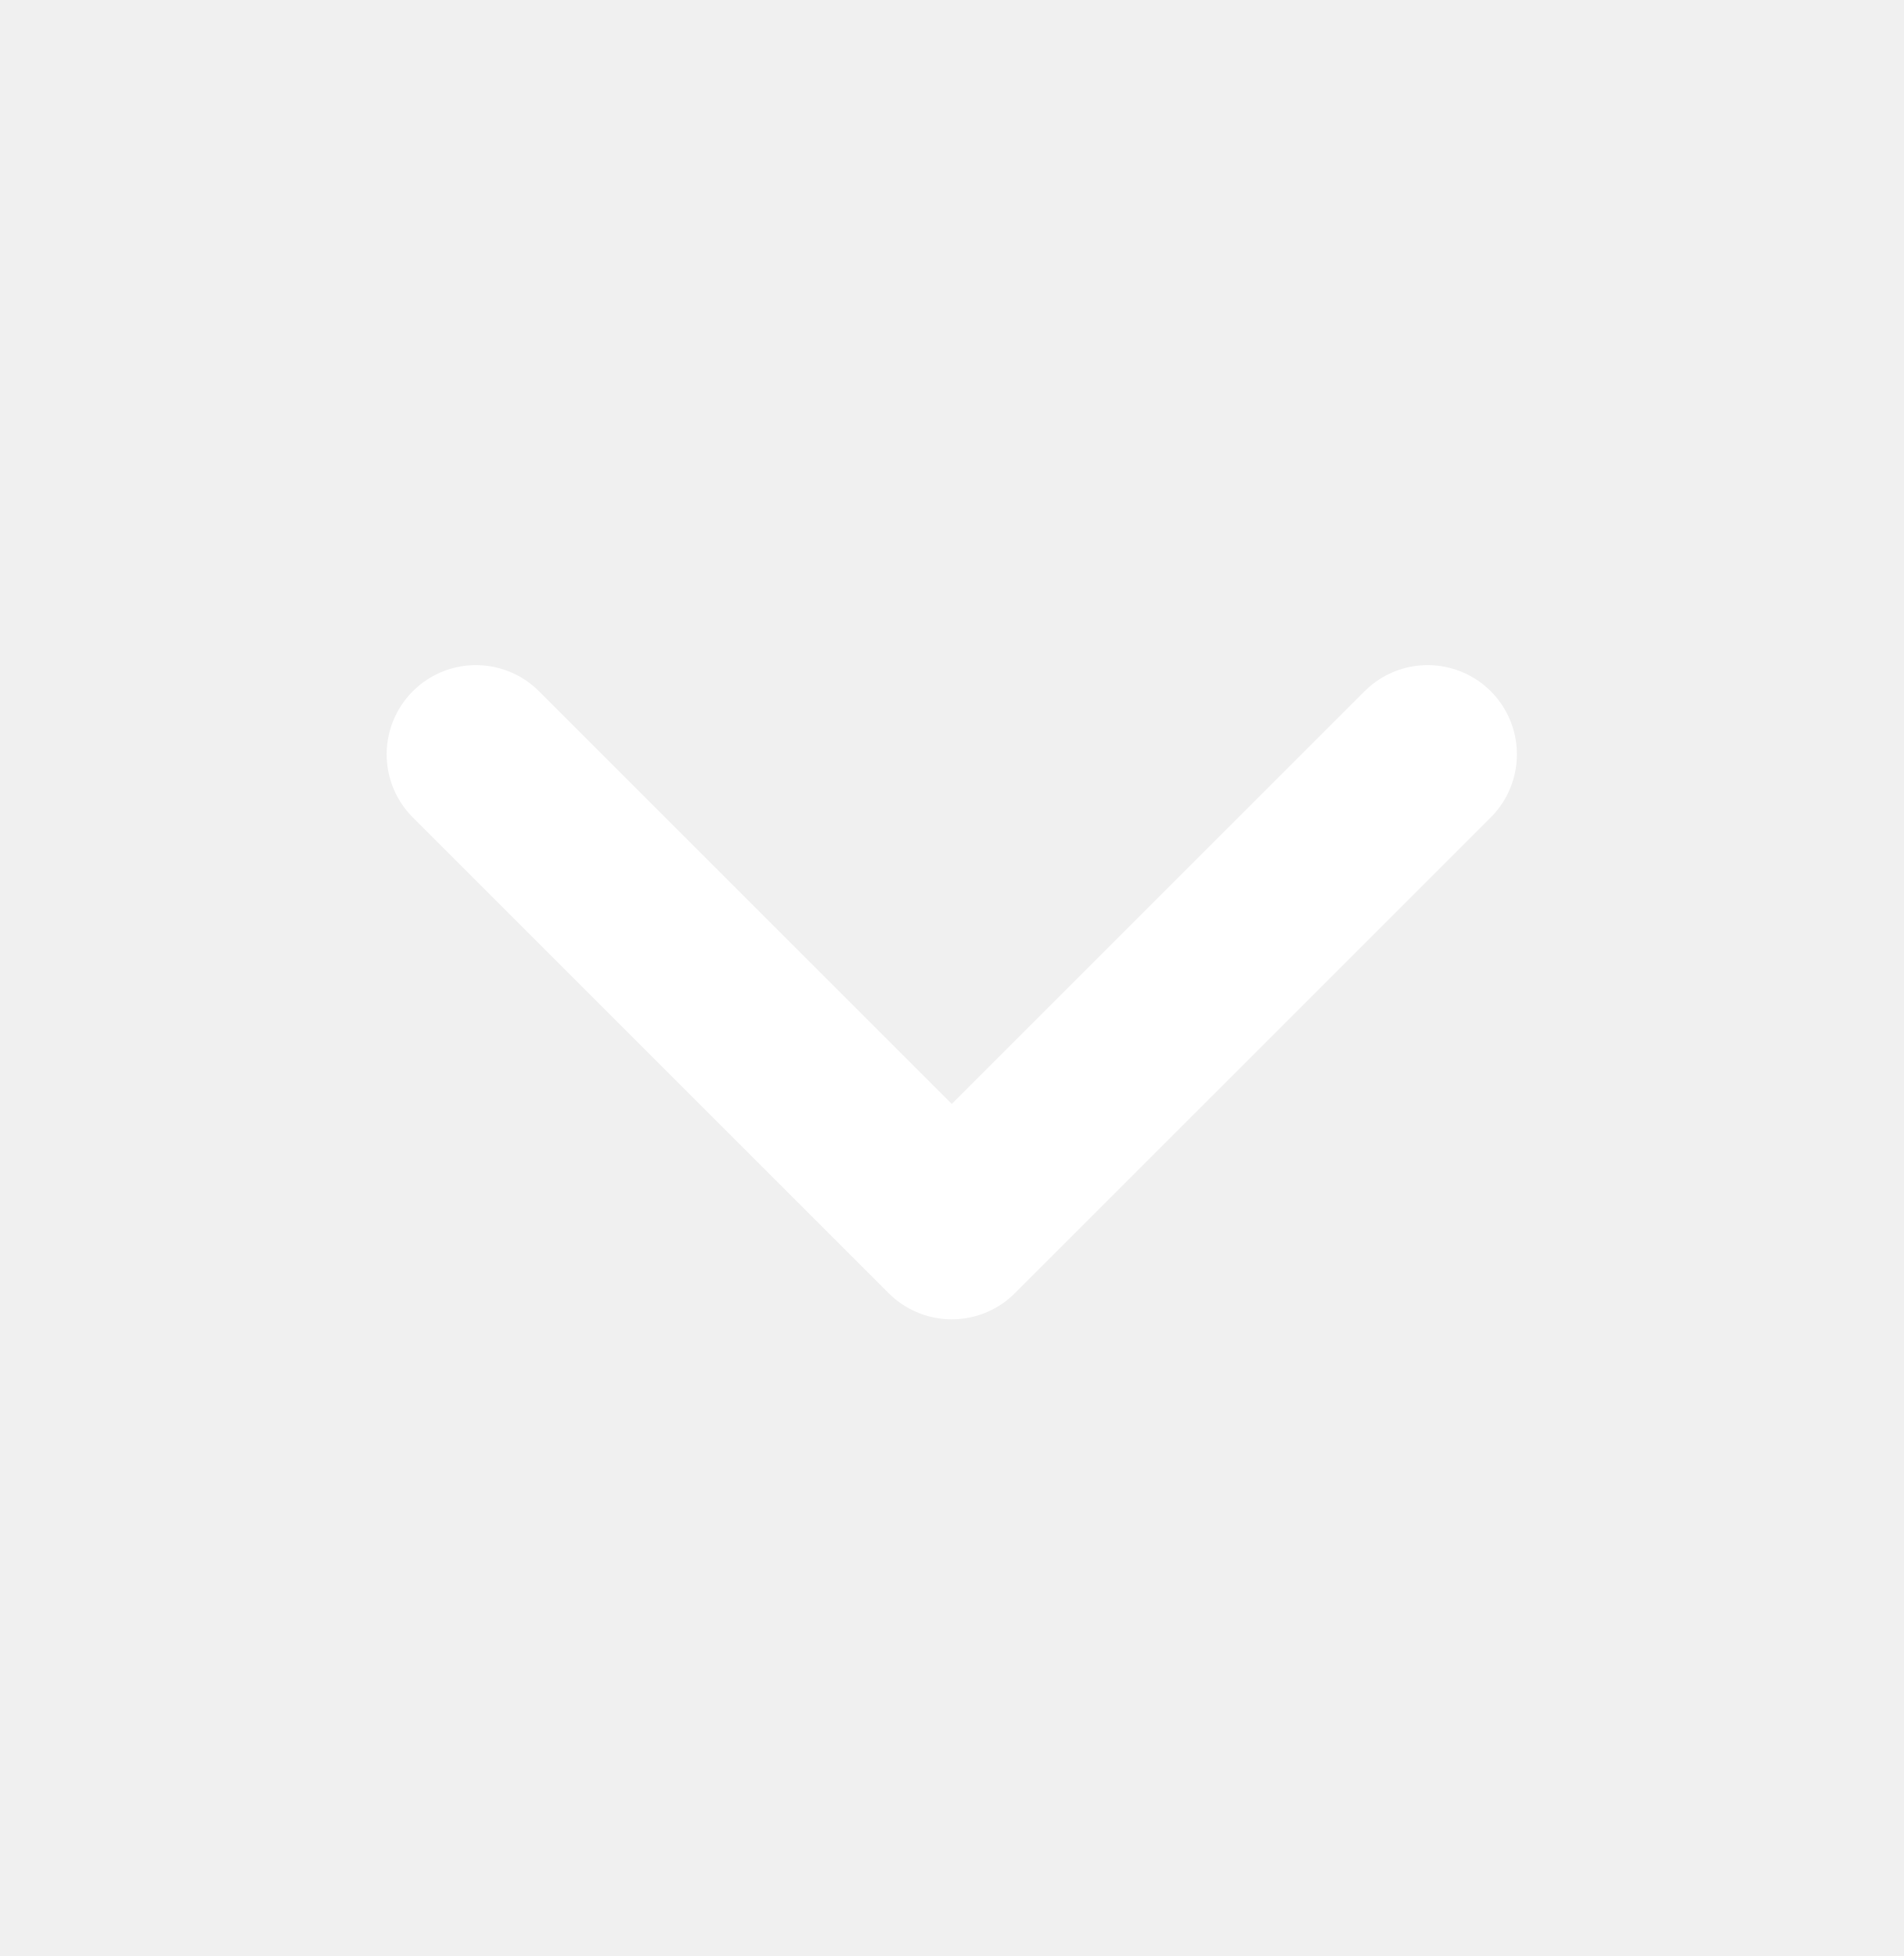
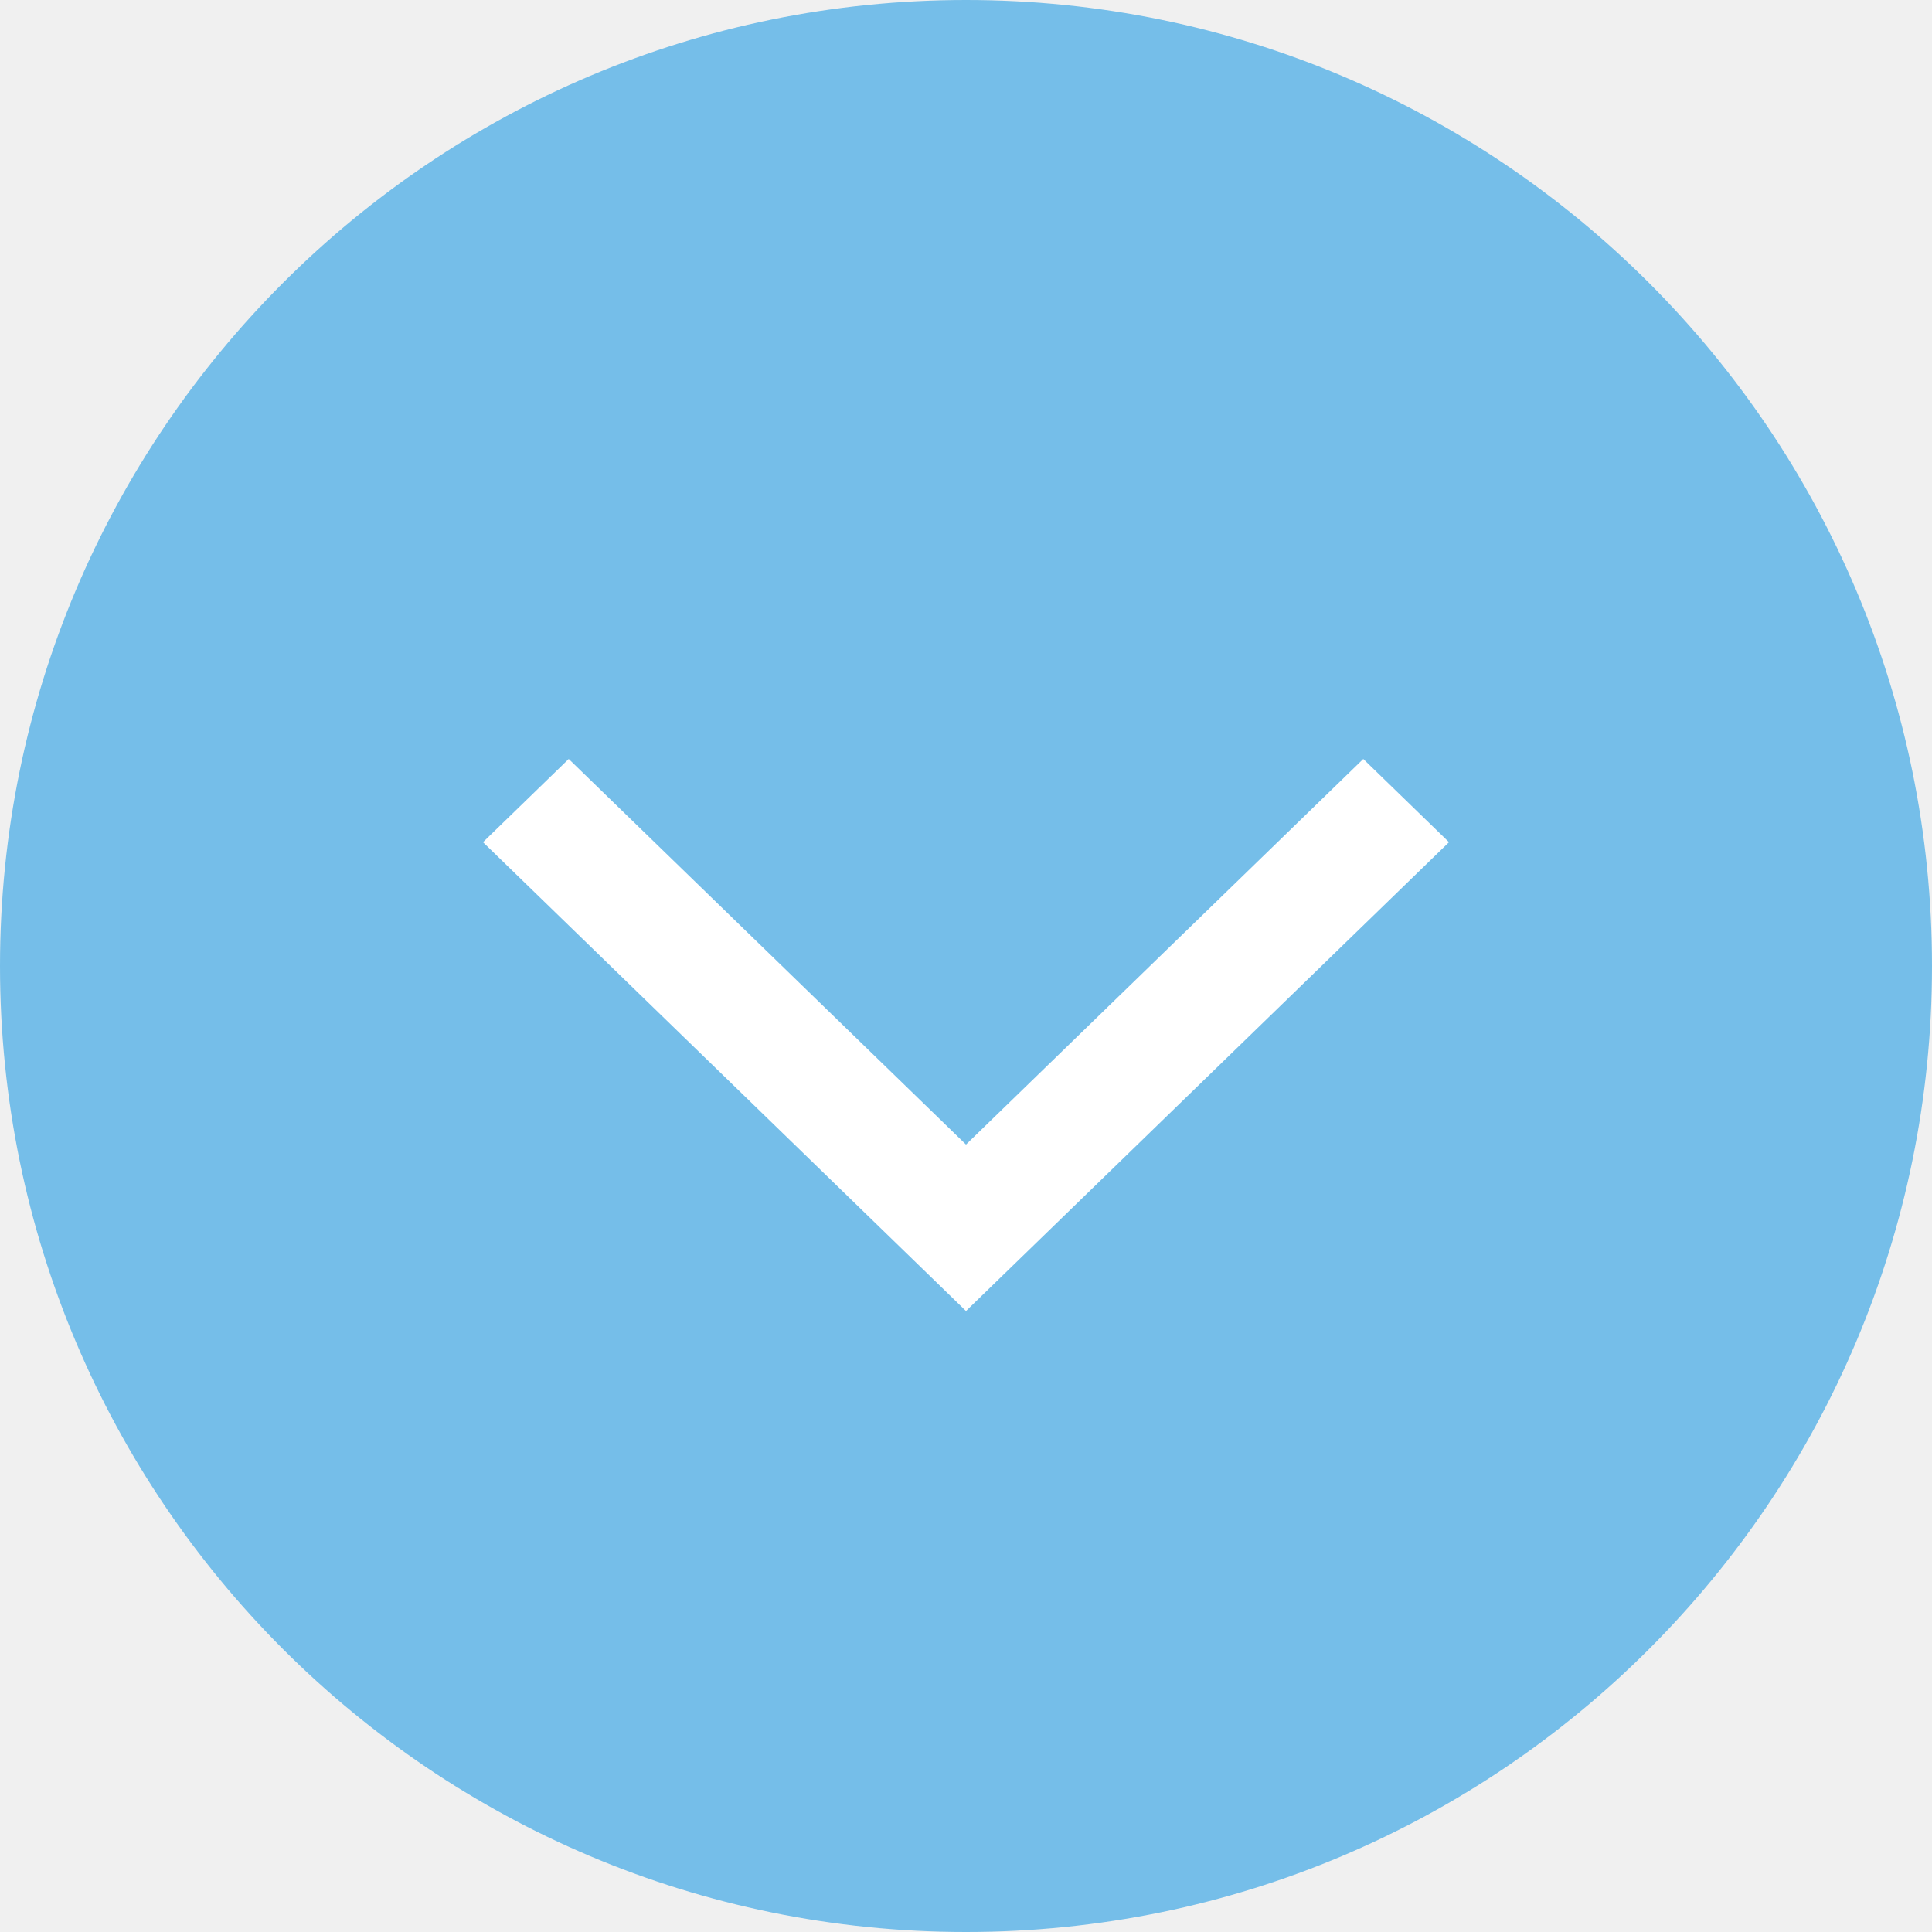
- <svg xmlns="http://www.w3.org/2000/svg" width="36" height="37" viewBox="0 0 36 37" fill="none">
-   <path d="M9 14.269L18 23.269L27 14.269" stroke="white" stroke-width="3.375" stroke-linecap="round" stroke-linejoin="round" />
+ <svg xmlns="http://www.w3.org/2000/svg" width="38" height="38" viewBox="0 0 38 38" fill="none">
+   <path d="M19 8.30516e-07C8.507 3.71835e-07 1.2892e-06 8.507 8.30516e-07 19C3.71834e-07 29.493 8.507 38 19 38C29.493 38 38 29.493 38 19C38 8.507 29.493 1.2892e-06 19 8.30516e-07Z" fill="#75BEE9" />
+   <path d="M28.5 16.565L19 25.786L9.5 16.565L11.186 14.928L19 22.512L26.814 14.928L28.5 16.565Z" fill="white" />
</svg>
